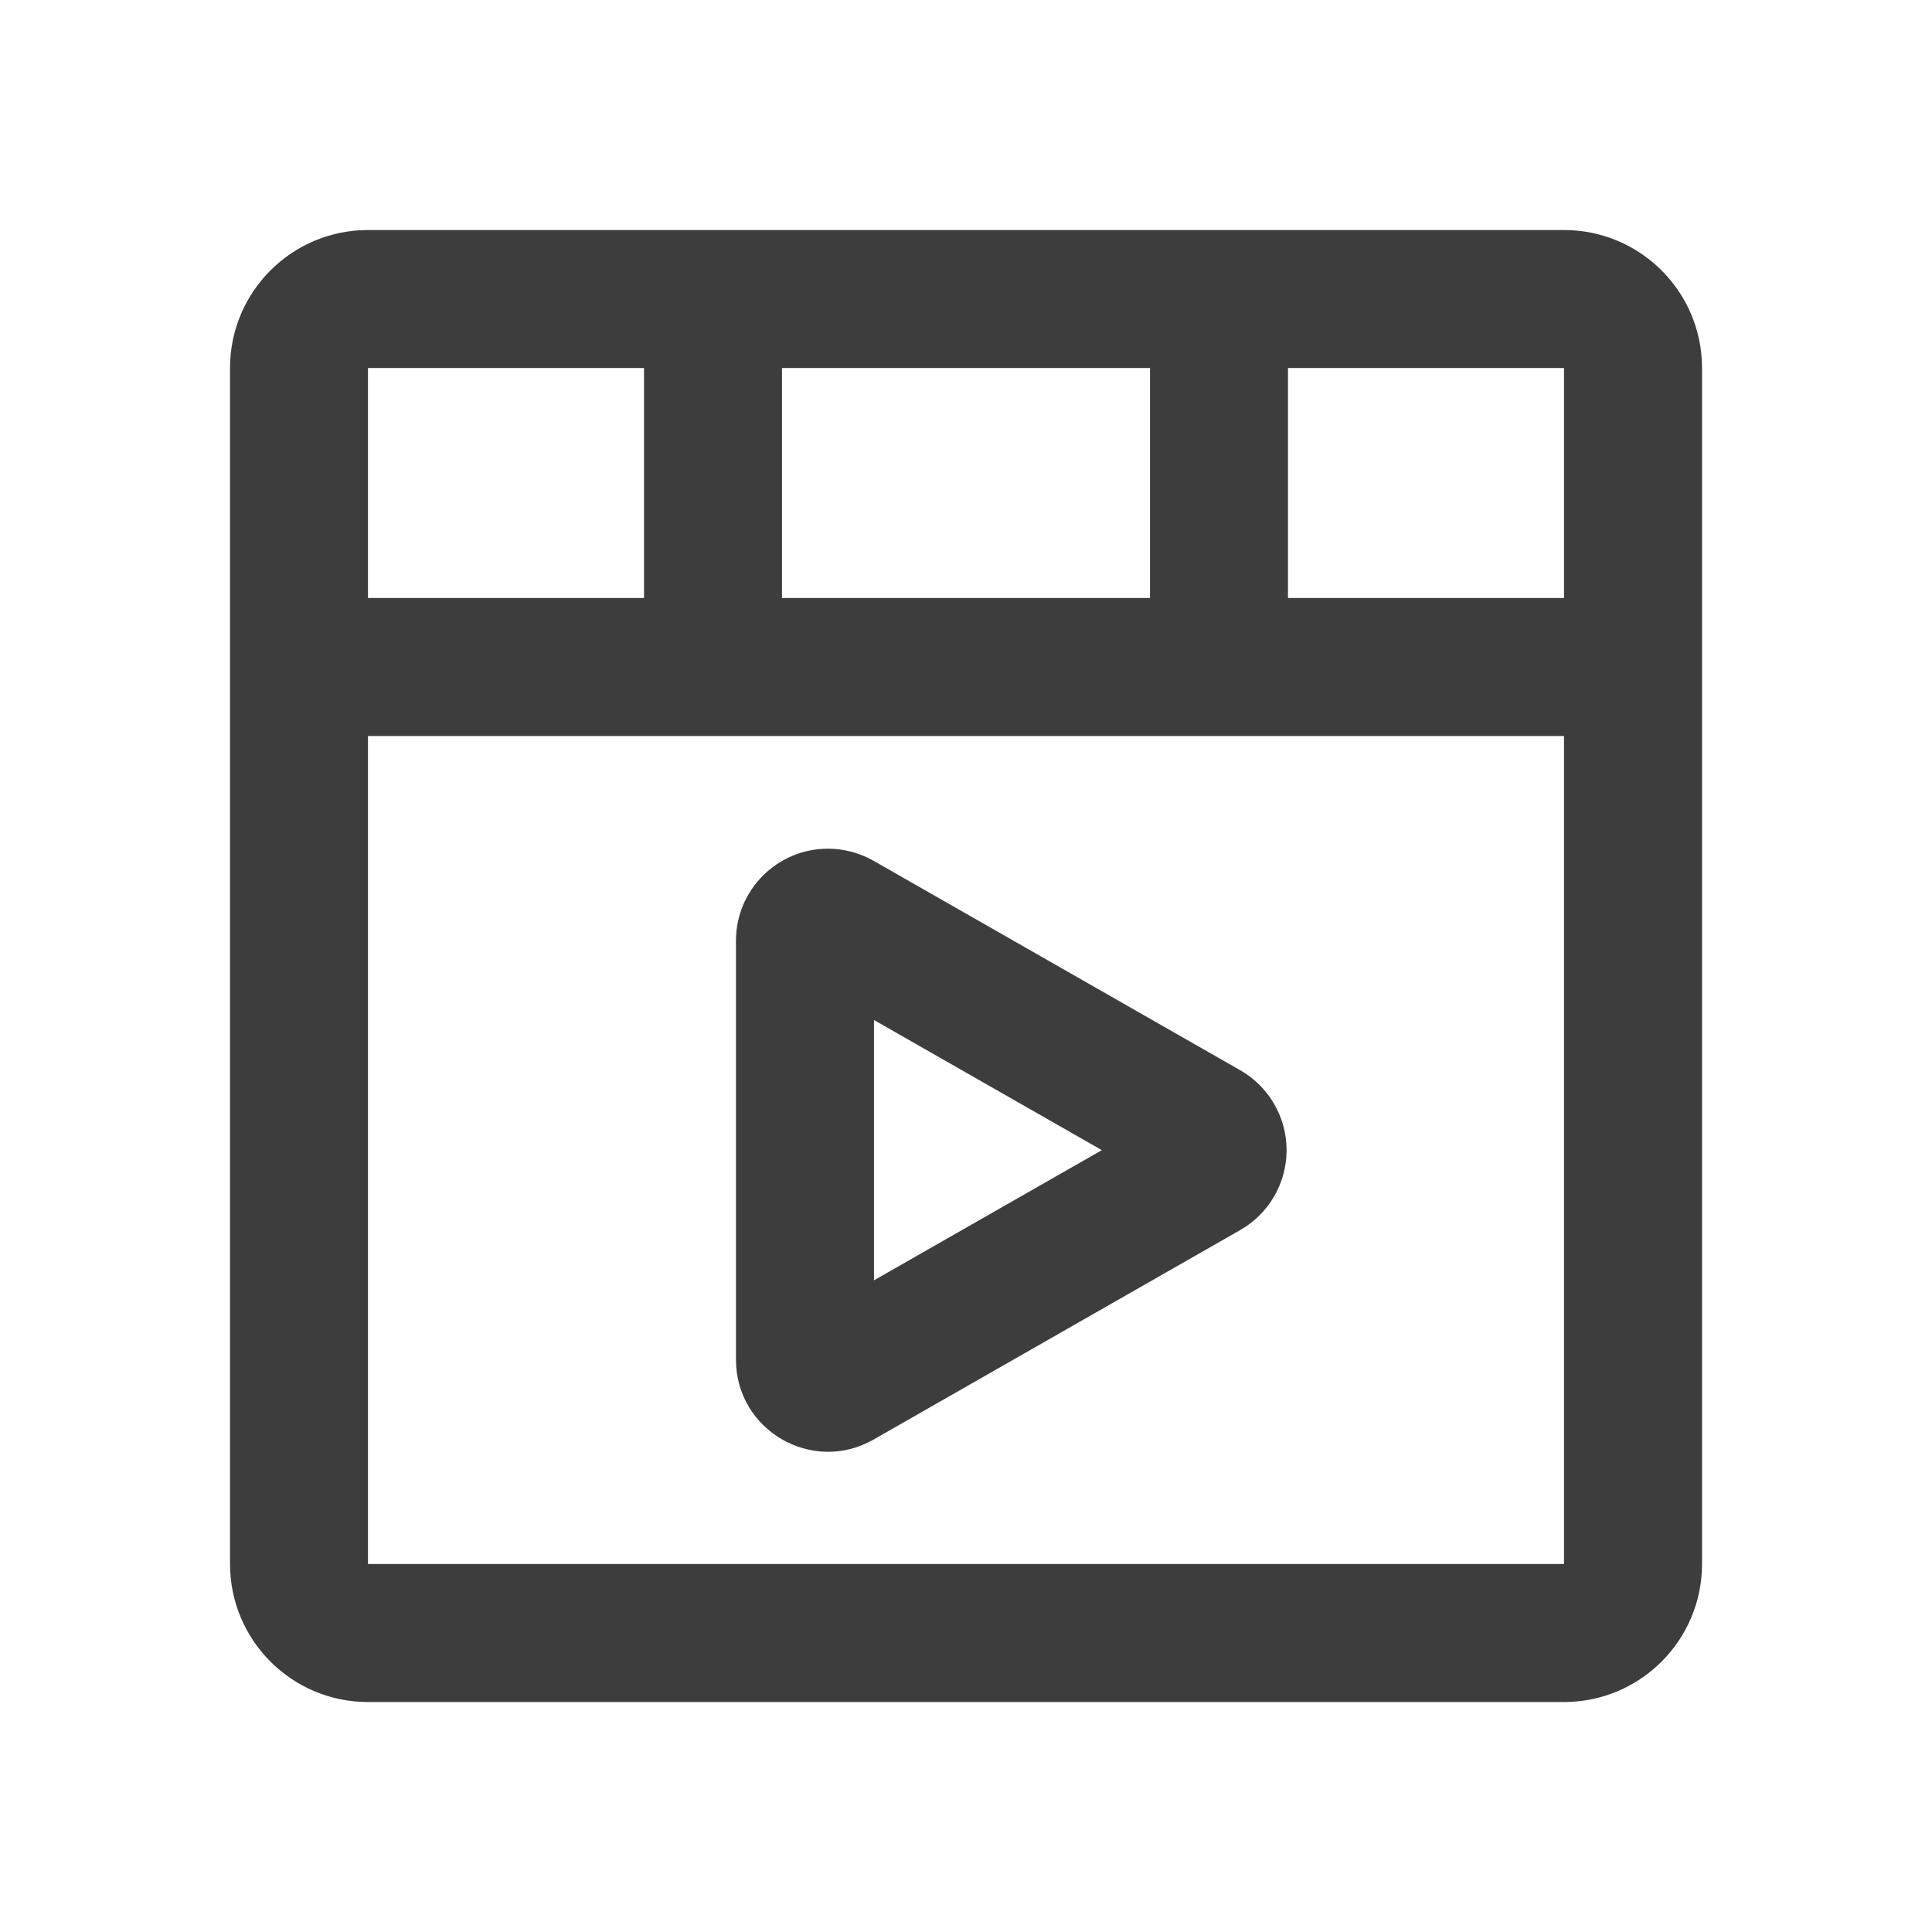
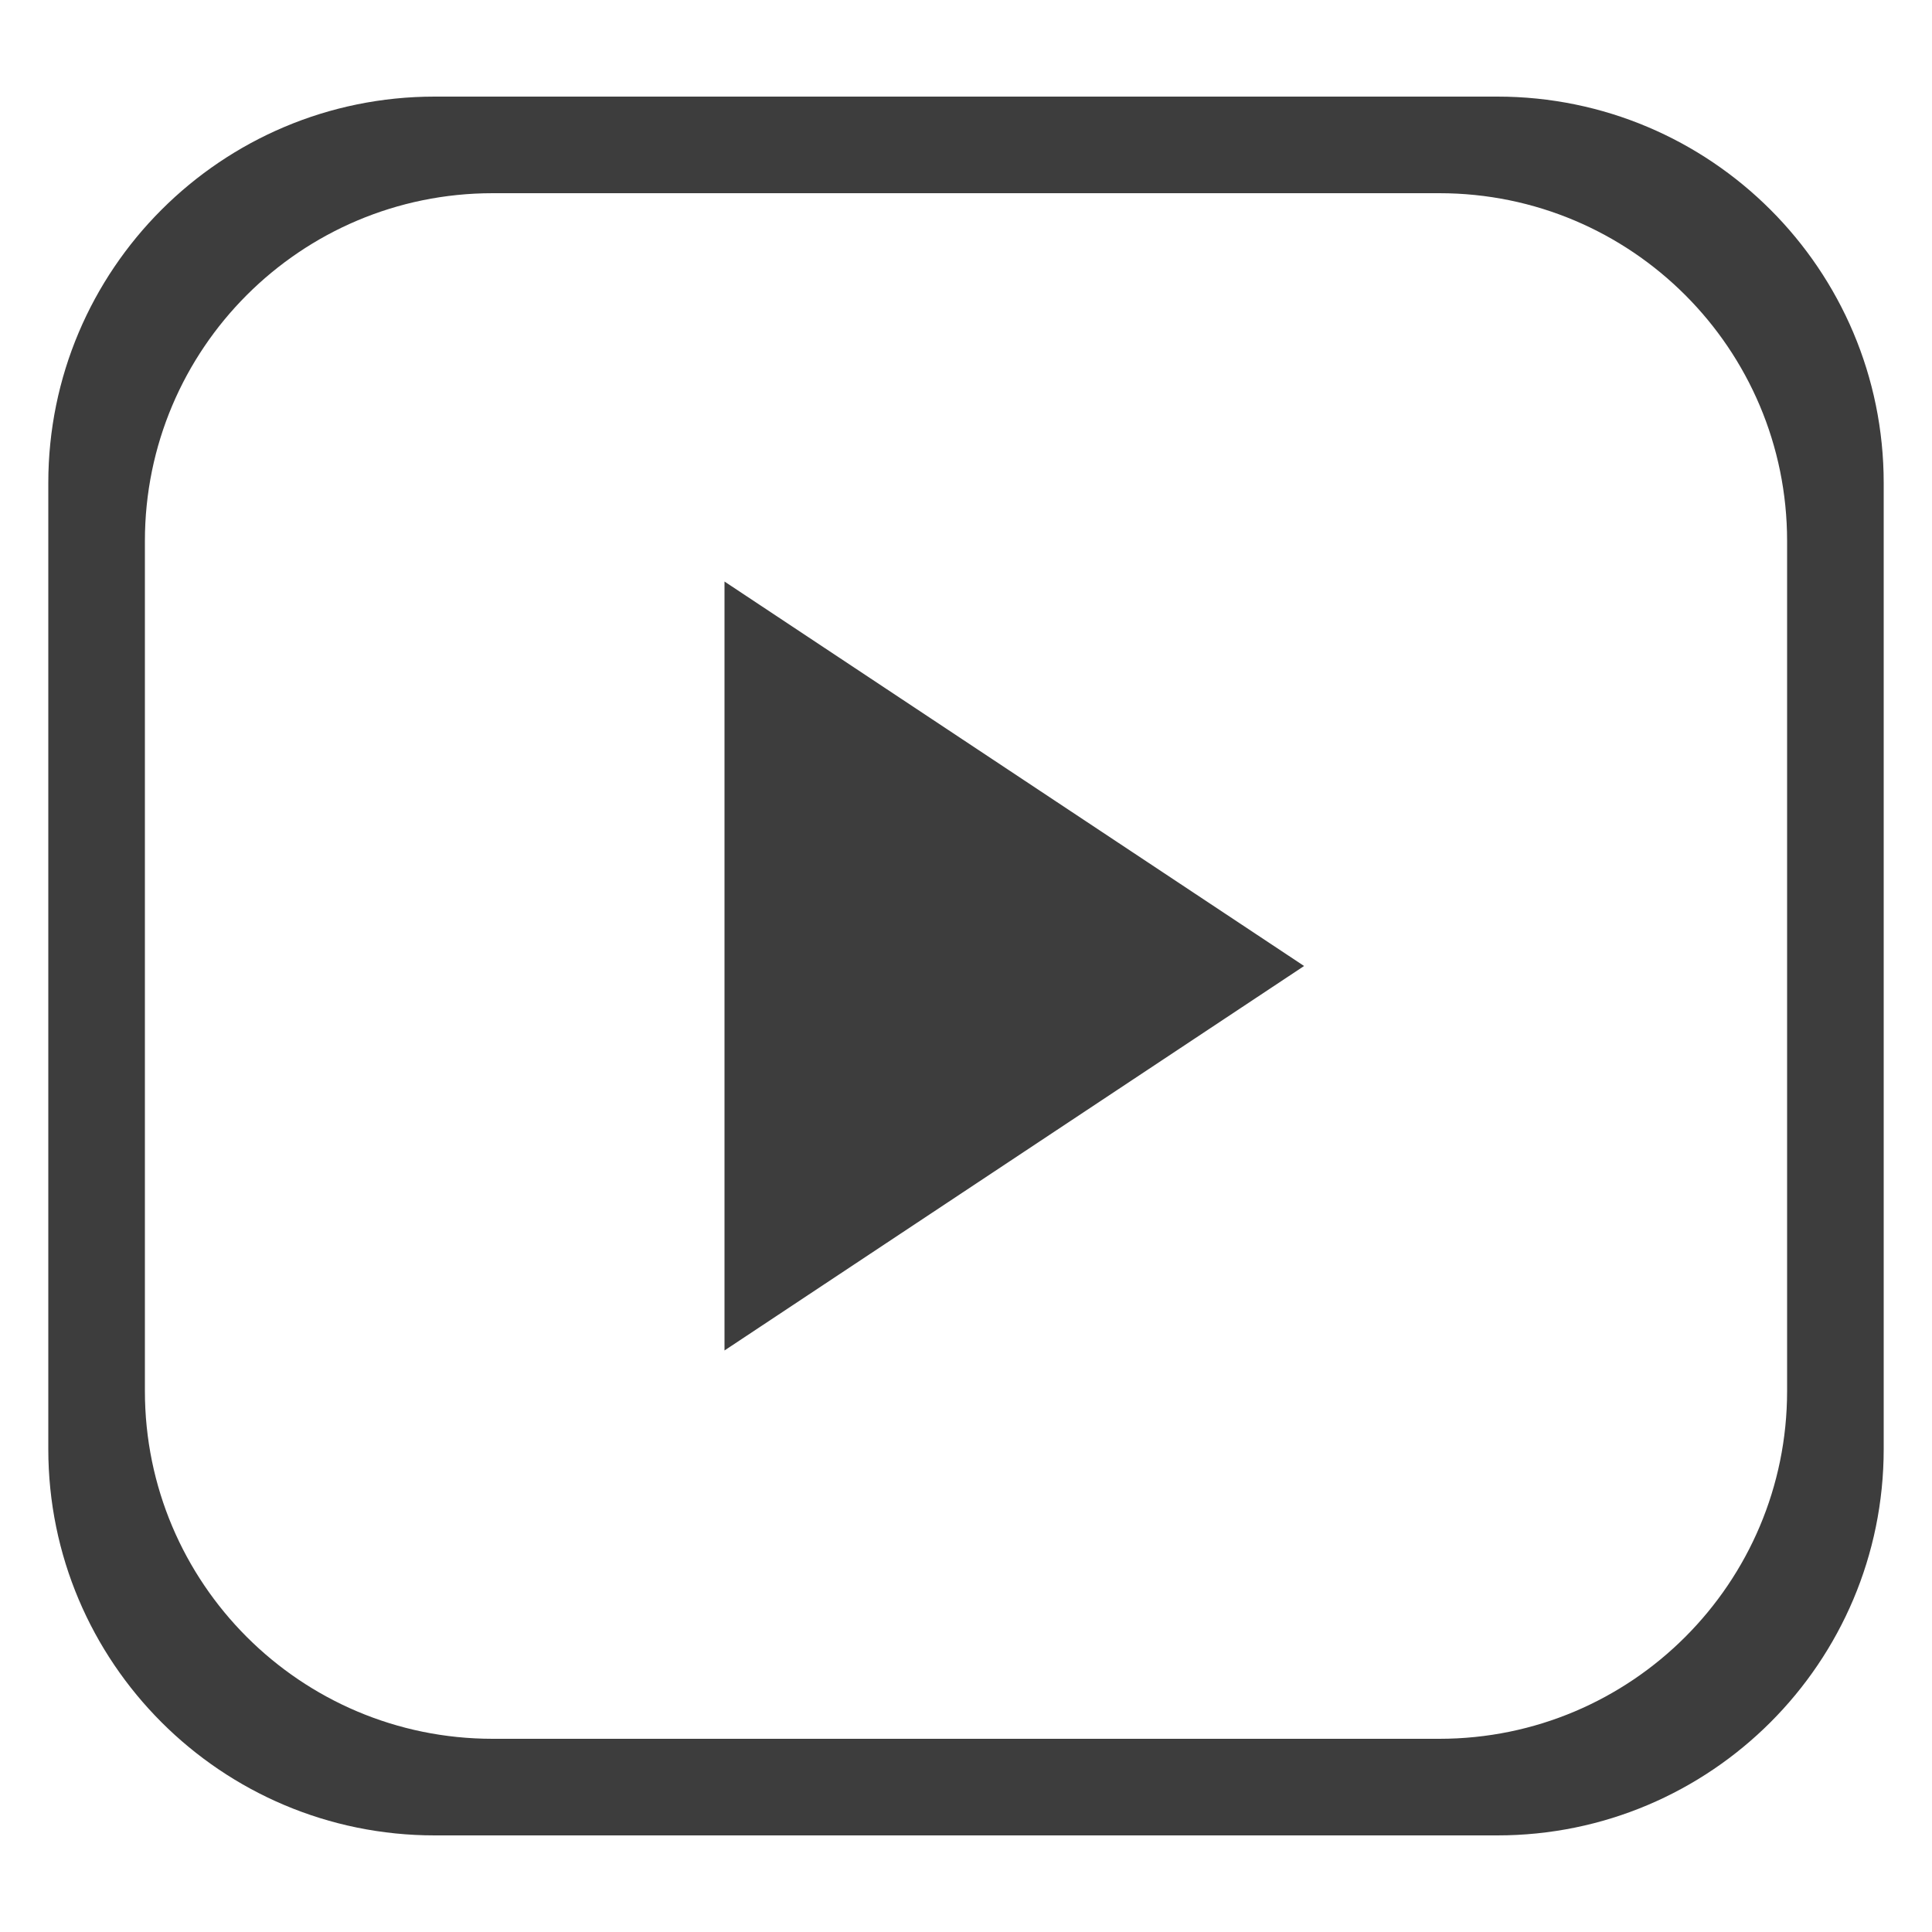
- <svg xmlns="http://www.w3.org/2000/svg" fill="none" version="1.1" width="32" height="32" viewBox="0 0 32 32">
-   <defs>
-     <clipPath id="master_svg0_38_02058">
-       <rect x="0" y="0" width="32" height="32" rx="0" />
-     </clipPath>
-   </defs>
-   <g clip-path="url(#master_svg0_38_02058)">
-     <g>
-       <path d="M25.905,3.81C27.167,3.81,28.191,4.833,28.191,6.095L28.191,25.905C28.191,27.167,27.167,28.191,25.905,28.191L6.095,28.191C4.833,28.191,3.81,27.167,3.81,25.905L3.81,6.095C3.81,4.833,4.833,3.81,6.095,3.81L25.905,3.81ZM25.905,12.191L6.095,12.191L6.095,25.905L25.905,25.905L25.905,12.191ZM13.714,14.057C13.979,14.057,14.24,14.127,14.47,14.258L20.543,17.727C21.017,17.999,21.31,18.503,21.31,19.05C21.31,19.597,21.017,20.102,20.543,20.373L14.47,23.843C13.454,24.424,12.19,23.69,12.19,22.52L12.19,15.581C12.19,14.739,12.873,14.057,13.714,14.057ZM14.476,16.894L14.476,21.206L18.25,19.05L14.476,16.895L14.476,16.894ZM10.667,6.095L6.095,6.095L6.095,9.905L10.667,9.905L10.667,6.095ZM19.048,6.095L12.952,6.095L12.952,9.905L19.048,9.905L19.048,6.095ZM25.905,6.095L21.333,6.095L21.333,9.905L25.905,9.905L25.905,6.095Z" fill="#3D3D3D" fill-opacity="1" />
-     </g>
-   </g>
+ <svg xmlns="http://www.w3.org/2000/svg" t="1699083933157" class="icon" viewBox="0 0 1024 1024" version="1.1" p-id="4961" width="16" height="16">
+   <path d="M793.6 972.8l-563.2 0c-113.101 0-204.8-91.699-204.8-204.8L25.6 256c0-113.101 91.699-204.8 204.8-204.8l563.2 0c113.101 0 204.8 91.699 204.8 204.8l0 512C998.4 881.101 906.701 972.8 793.6 972.8zM947.2 286.72c0-101.786-82.534-184.32-184.32-184.32L261.12 102.4C159.334 102.4 76.8 184.934 76.8 286.72l0 450.56c0 101.786 82.534 184.32 184.32 184.32l501.76 0c101.786 0 184.32-82.534 184.32-184.32L947.2 286.72zM384 308.224l307.2 203.776-307.2 203.776L384 308.224z" fill="#3d3d3d" p-id="4962" />
</svg>
